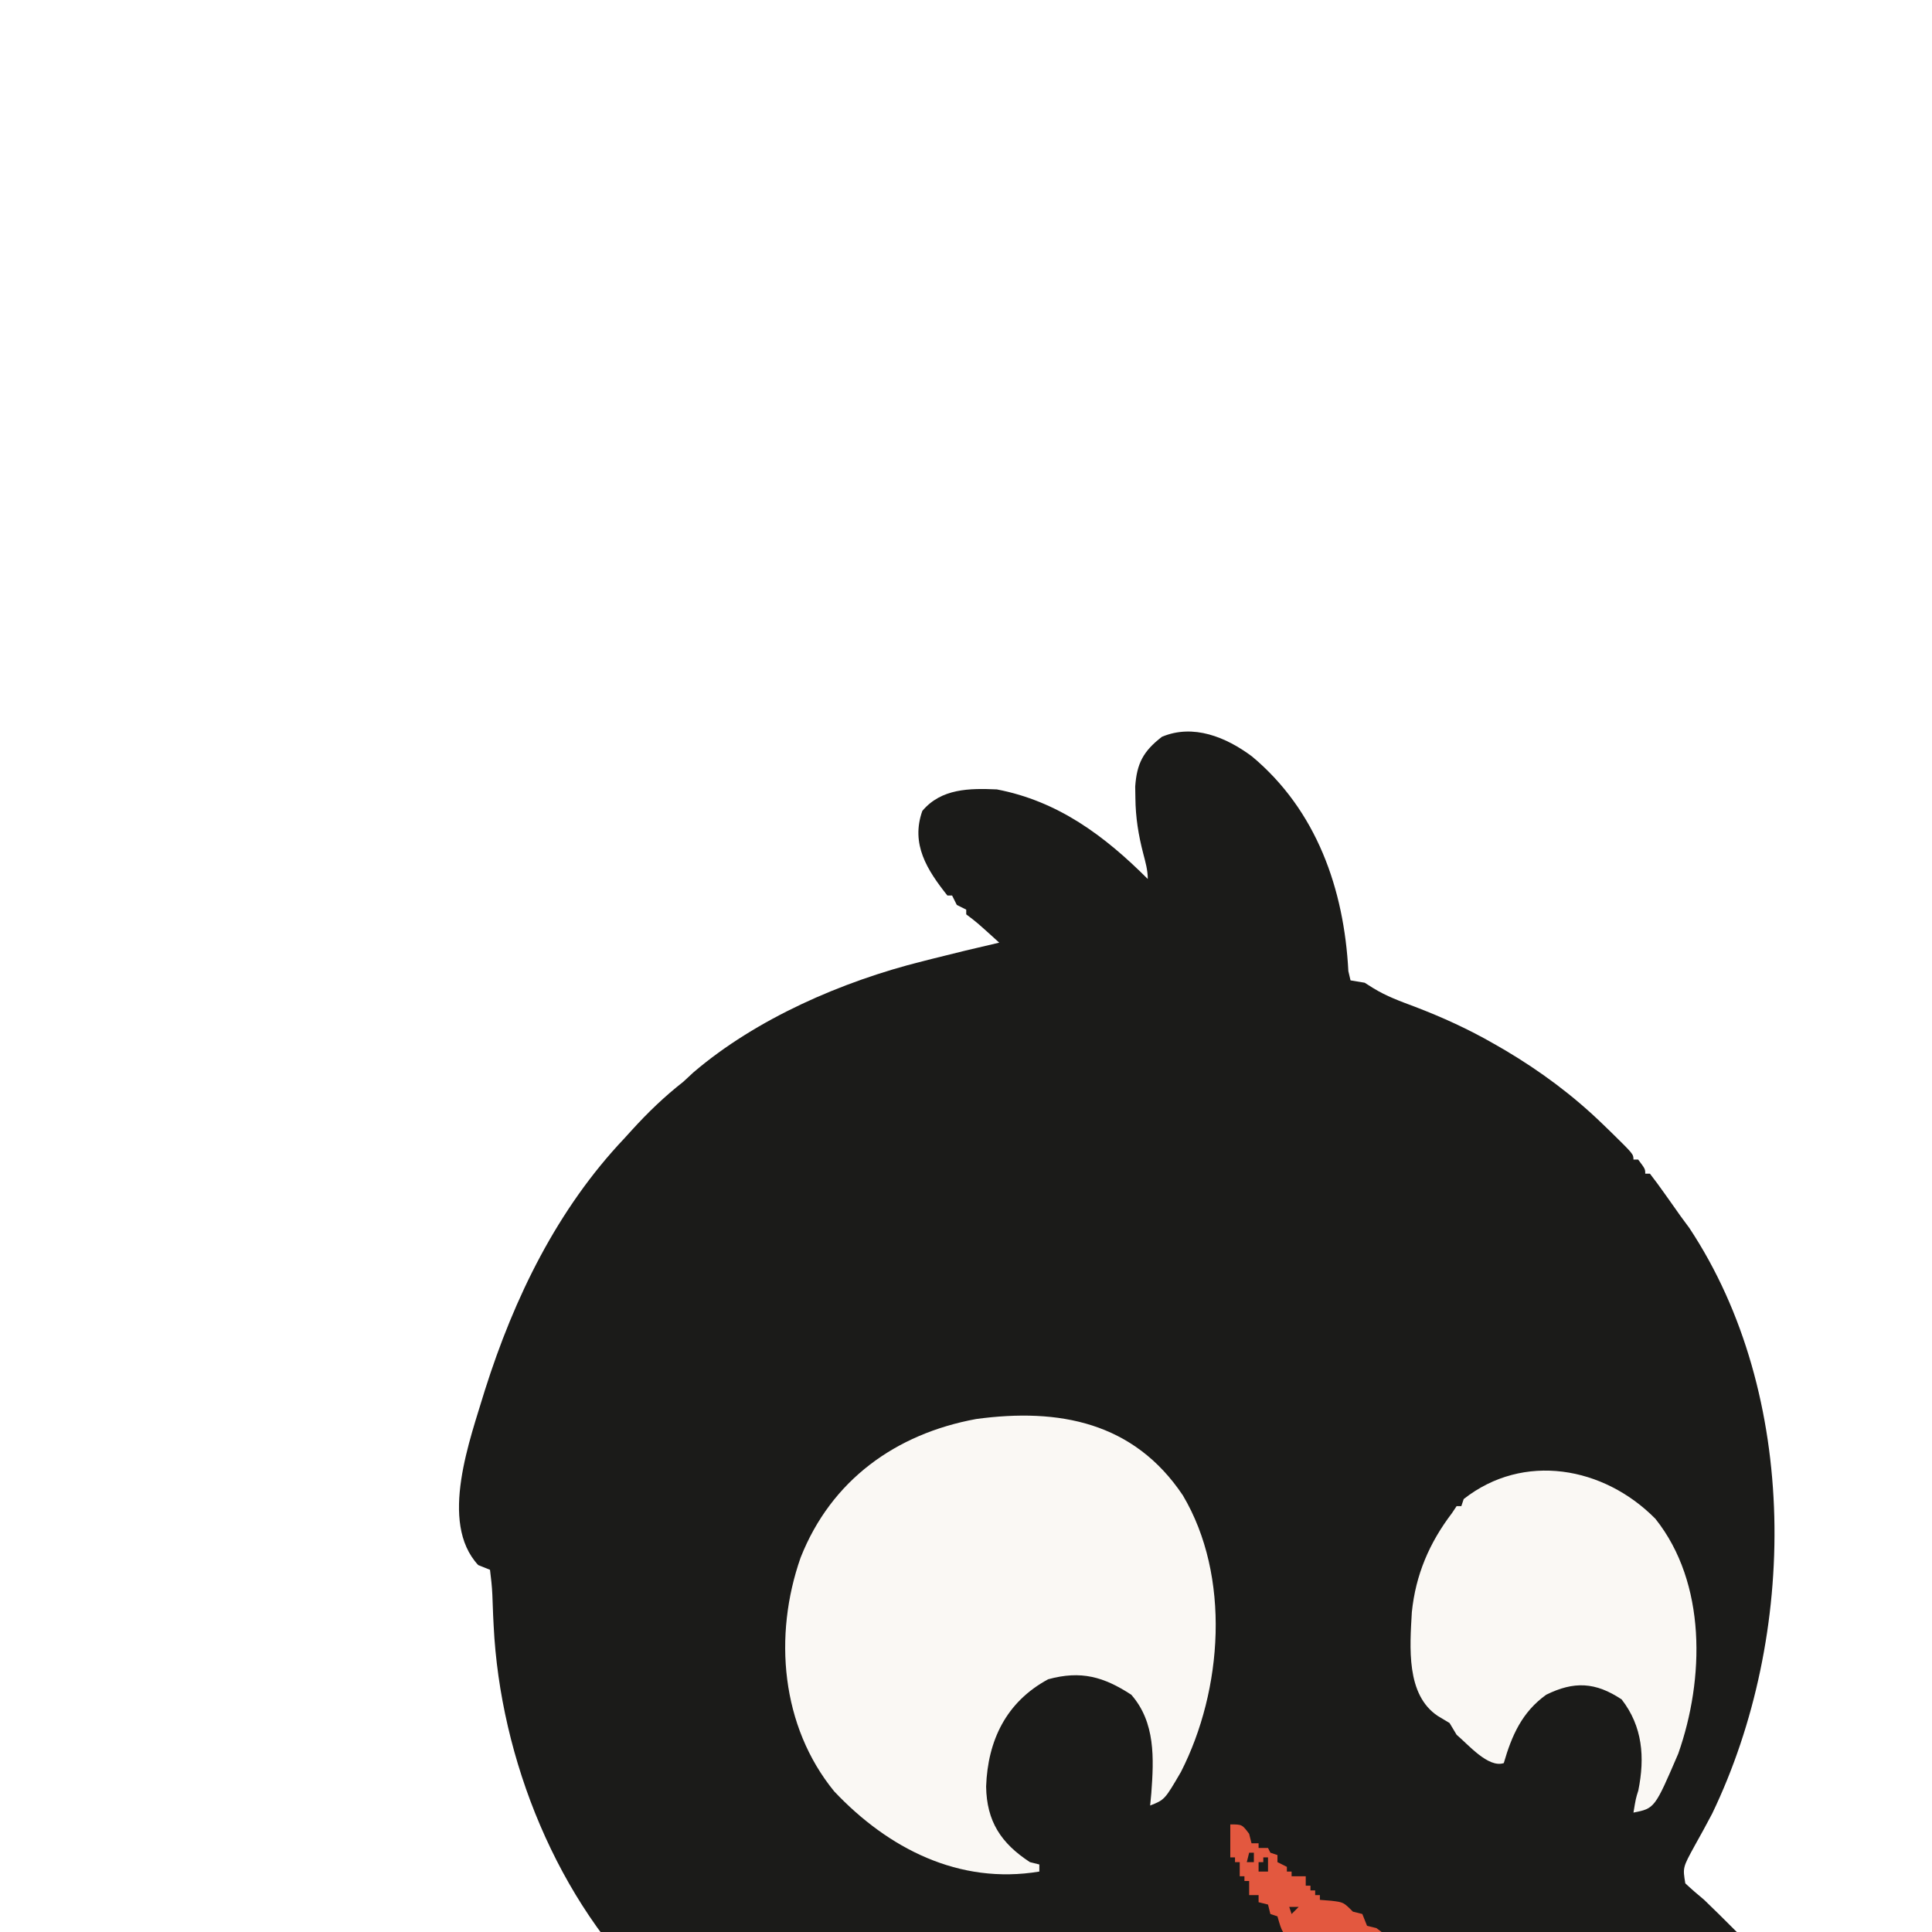
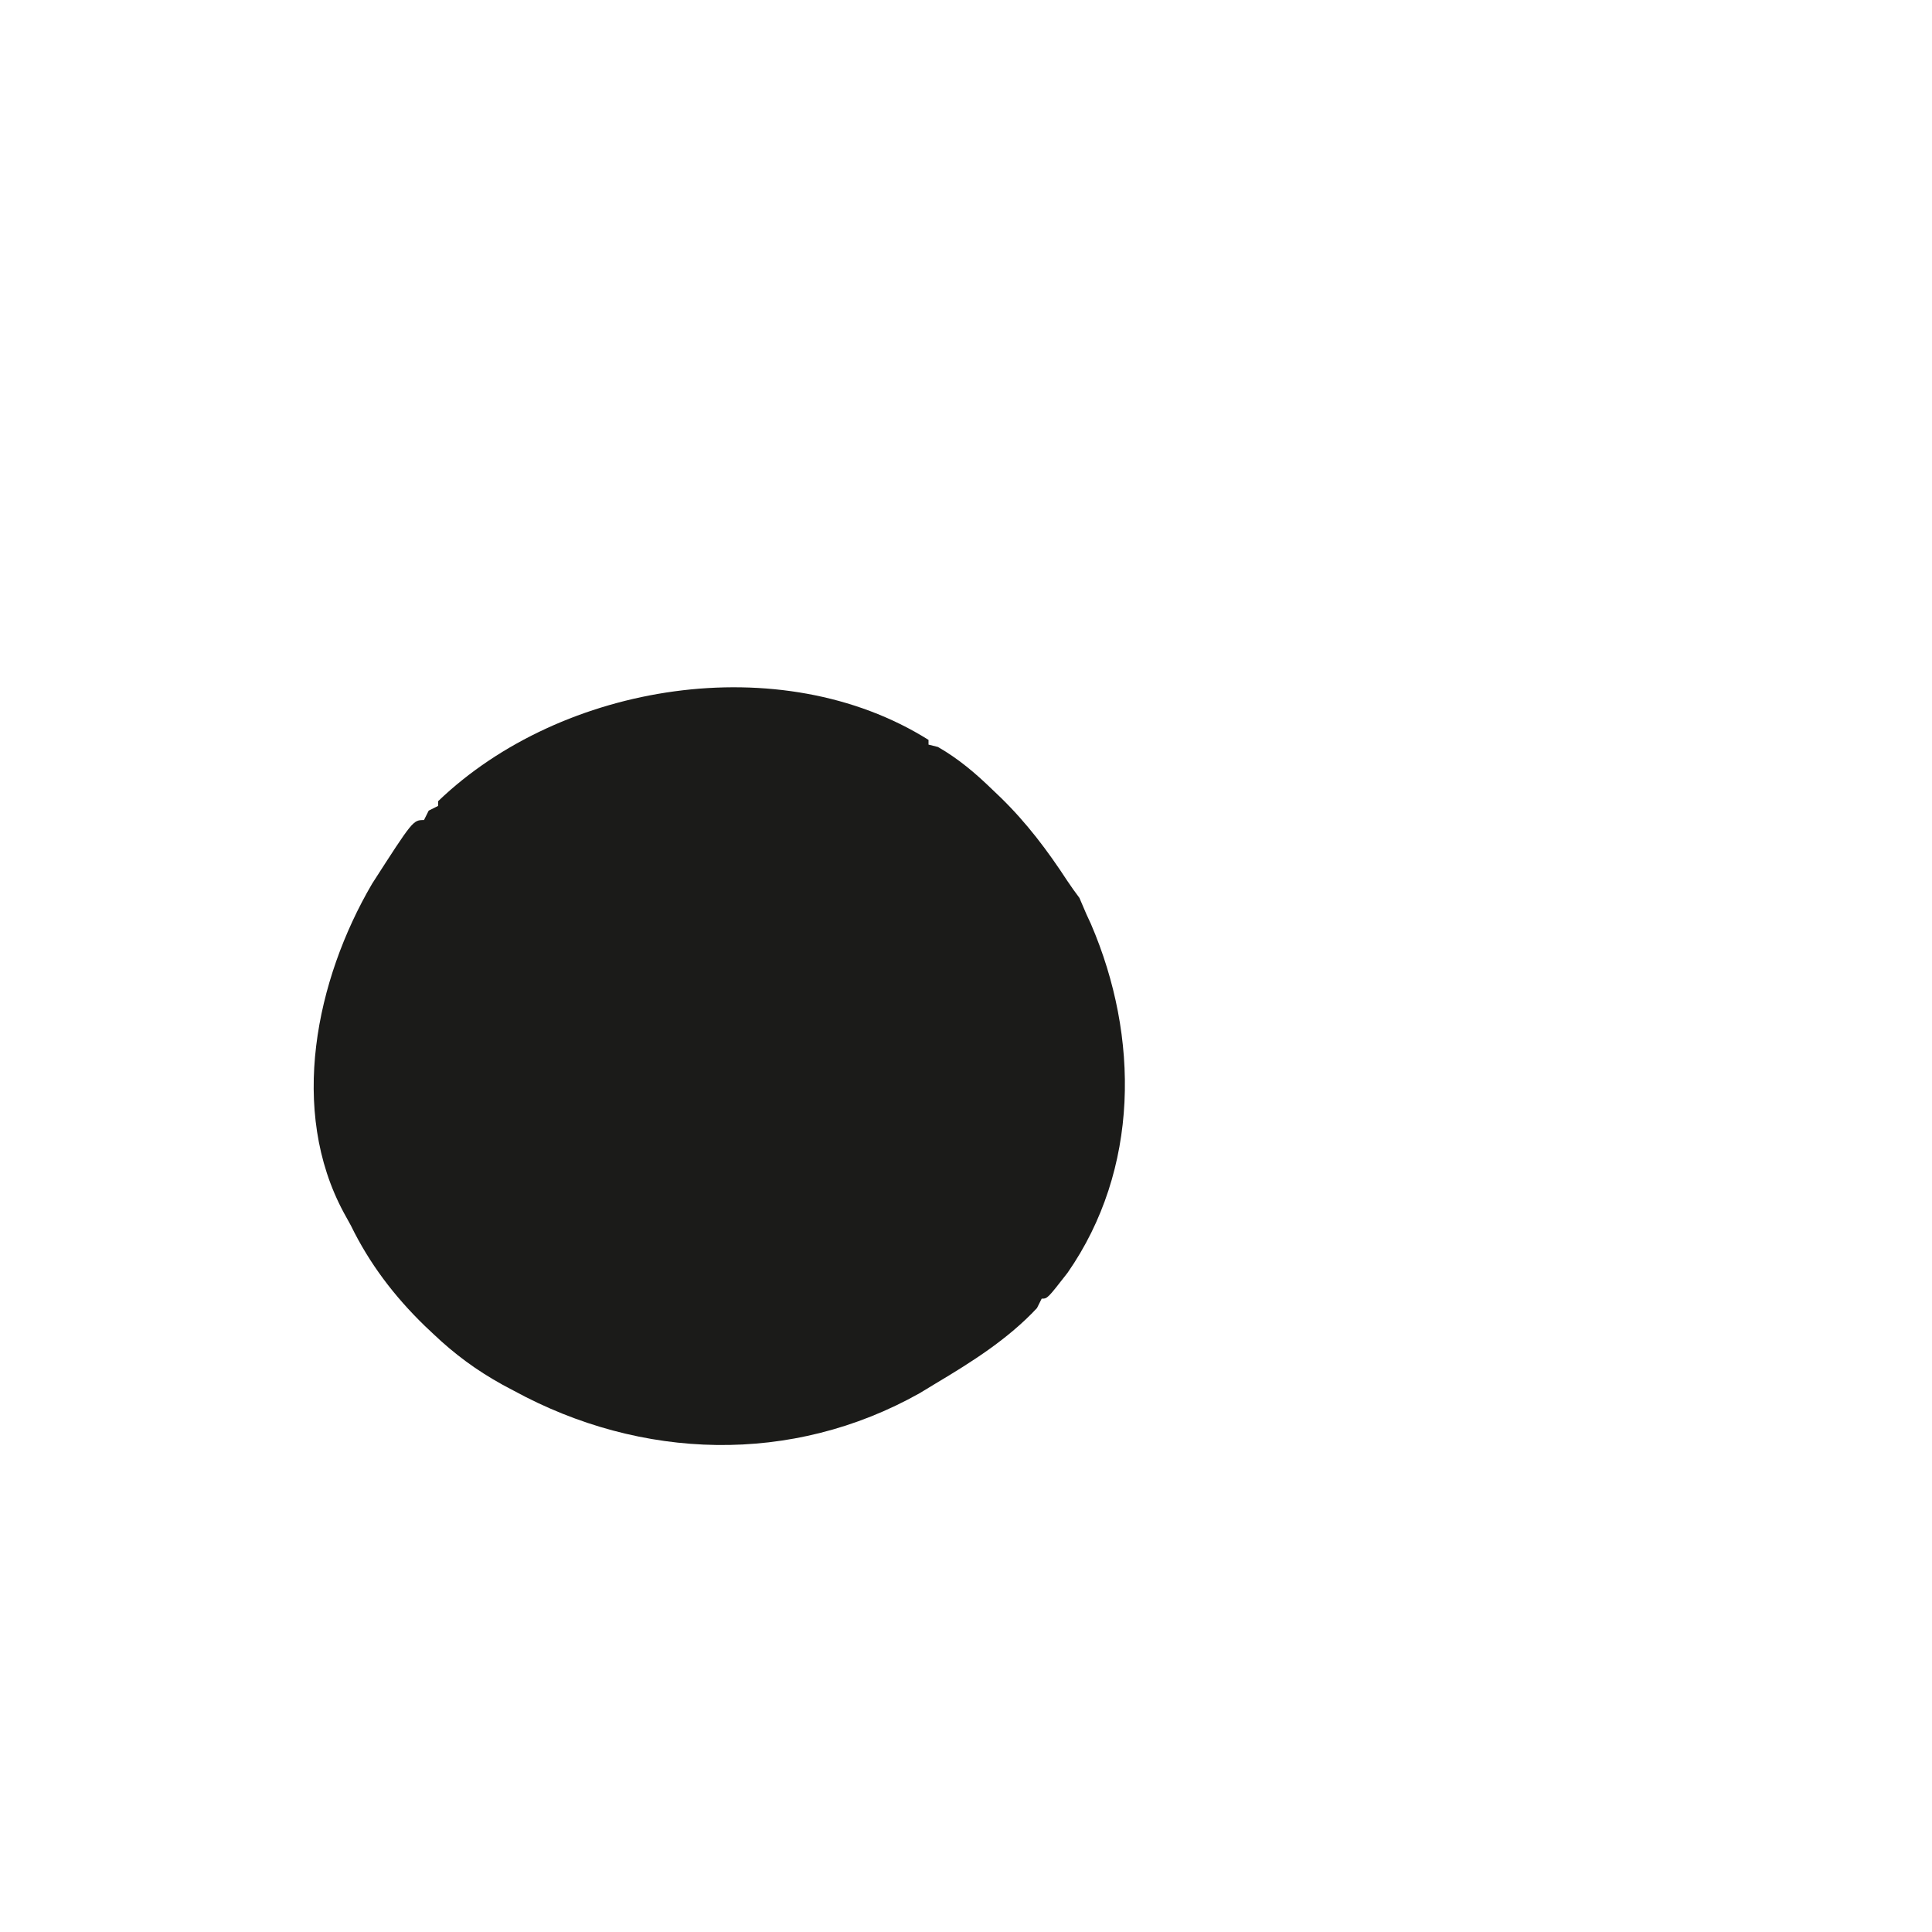
<svg xmlns="http://www.w3.org/2000/svg" viewBox="0 0 512 512">
  <g transform="matrix(0.624796 0 0 0.624796 -63.832 -82.5791)">
-     <path d="M0 0 C27.44 22.89 39.08 56.31 40.89 91.09 C41.05 91.74 41.05 91.74 41.81 95 C43.79 95.33 45.77 95.66 47.81 96 C48.4 96.37 48.4 96.37 51.36 98.24 C57.03 101.75 62.88 103.85 69.12 106.19 C80.85 110.68 91.93 115.73 102.81 122 C104.33 122.87 105.85 123.75 107.41 124.65 C122.48 133.6 136.23 143.8 148.81 156 C150.01 157.16 151.21 158.32 152.44 159.51 C161.81 168.71 161.81 168.71 161.81 171 C162.47 171 163.13 171 163.81 171 C166.81 175 166.81 175 166.81 177 C167.47 177 168.13 177 168.81 177 C170.95 179.74 172.99 182.54 175 185.38 C176.18 187.03 177.35 188.69 178.56 190.4 C179.1 191.16 179.1 191.16 181.81 195 C183.03 196.65 184.25 198.3 185.5 200 C232.36 270.73 231.55 372.96 195.19 448.45 C192.79 453 190.34 457.51 187.81 462 C182.7 471.32 182.7 471.32 183.81 478 C186.39 480.43 189.08 482.74 191.81 485 C196.21 489.2 200.51 493.51 204.81 497.81 C205.97 498.96 207.13 500.1 208.32 501.28 C216.81 509.76 216.81 509.76 216.81 512 C217.47 512 218.13 512 218.81 512 C220.56 514.07 222.24 516.21 223.88 518.38 C227.29 522.82 230.69 526.94 234.5 531.06 C239.41 536.69 243.06 542.55 246.81 549 C247.72 550.49 248.63 551.97 249.56 553.5 C252.39 559.15 254.01 564.96 255.81 571 C231.19 572.98 214.92 570.05 193.46 557.96 C187.75 554.89 181.8 552.46 175.81 550 C169.02 547.18 162.27 544.35 155.62 541.19 C137.61 532.76 137.61 532.76 128.81 531 C129.81 533 129.81 533 134.81 535 C134.81 535.66 134.81 536.32 134.81 537 C135.47 537 136.13 537 136.81 537 C136.81 537.66 136.81 538.32 136.81 539 C137.47 539 138.13 539 138.81 539 C138.81 539.66 138.81 540.32 138.81 541 C139.47 541 140.13 541 140.81 541 C141.47 543.31 142.13 545.62 142.81 548 C146.19 551.13 146.19 551.13 149.81 554 C151.13 555.65 152.45 557.3 153.81 559 C159.89 563.69 159.89 563.69 163.81 565 C164.14 566.98 164.47 568.96 164.81 571 C144.05 571.81 126.71 570.71 106.81 564 C103.13 562.96 99.44 561.94 95.75 560.94 C80.14 556.43 65.72 550.25 50.99 543.39 C41.48 539 41.48 539 35.81 539 C34.75 542.65 33.71 546.32 32.84 550.02 C30.72 558.24 26.89 565.1 20.81 571 C16.82 571.89 16.82 571.89 12.18 571.92 C11.3 571.94 11.3 571.94 6.85 572 C4.92 572 2.99 571.99 1 571.99 C-1.03 572.01 -3.07 572.03 -5.16 572.05 C-11.91 572.1 -18.66 572.11 -25.41 572.11 C-30.1 572.12 -34.8 572.14 -39.49 572.16 C-49.35 572.19 -59.21 572.2 -69.06 572.19 C-81.66 572.18 -94.25 572.25 -106.85 572.35 C-116.56 572.41 -126.26 572.42 -135.97 572.41 C-140.61 572.42 -145.25 572.44 -149.89 572.48 C-195.87 572.87 -195.87 572.87 -212.19 559 C-215.06 556.93 -217.93 554.87 -220.81 552.81 C-223.28 550.89 -225.74 548.96 -228.19 547 C-230.13 545.45 -232.06 543.91 -234.06 542.31 C-249.19 529.59 -249.19 529.59 -249.19 527 C-250.51 526.34 -251.83 525.68 -253.19 525 C-294.62 485.91 -318.86 425.25 -321.64 368.71 C-321.71 367.25 -321.78 365.8 -321.86 364.3 C-321.99 361.38 -322.1 358.46 -322.19 355.54 C-322.34 352.01 -322.75 348.5 -323.19 345 C-324.84 344.34 -326.49 343.68 -328.19 343 C-345.03 324.86 -331.54 289.51 -325.32 268.72 C-312.92 229.57 -294.67 192.07 -266.19 162 C-265.65 161.4 -265.65 161.4 -262.91 158.39 C-256.09 150.9 -249.18 144.26 -241.19 138 C-240.49 137.35 -240.49 137.35 -236.94 134.06 C-210.15 111.16 -173.72 95.41 -139.88 86.94 C-138.53 86.59 -137.18 86.25 -135.79 85.9 C-126.28 83.49 -116.75 81.19 -107.19 79 C-116.69 70.38 -116.69 70.38 -121.19 67 C-121.19 66.34 -121.19 65.68 -121.19 65 C-122.51 64.34 -123.83 63.68 -125.19 63 C-125.85 61.68 -126.51 60.36 -127.19 59 C-127.85 59 -128.51 59 -129.19 59 C-137.79 48.18 -144.81 37.2 -139.81 23.12 C-131.78 13.56 -119.76 13.49 -108.19 14 C-82.24 18.98 -62.55 33.64 -44.19 52 C-44.19 48.16 -45.16 44.9 -46.12 41.19 C-48.17 33.27 -49.36 25.87 -49.44 17.69 C-49.46 16.08 -49.49 14.48 -49.52 12.82 C-48.85 3 -46.09 -2.22 -38.19 -8.31 C-24.88 -13.93 -10.89 -8.14 0 0 Z M48.81 517 C48.48 518.65 48.15 520.3 47.81 522 C48.8 522.66 48.8 522.66 53.81 526 C56.81 524 56.81 524 56.81 521 C56.15 521 55.49 521 54.81 521 C54.81 519.68 54.81 518.36 54.81 517 C52.83 517 50.85 517 48.81 517 Z " fill="#1b1b19" transform="translate(633.1875,453)" />
-     <path d="M0 0 C5 0 5 0 8 4 C8.33 5.32 8.66 6.64 9 8 C9.99 8 10.98 8 12 8 C12 8.66 12 9.32 12 10 C13.32 10 14.64 10 16 10 C16.33 10.66 16.66 11.32 17 12 C17.99 12.33 18.98 12.66 20 13 C20 13.99 20 14.98 20 16 C21.32 16.66 22.64 17.32 24 18 C24 18.66 24 19.32 24 20 C24.66 20 25.32 20 26 20 C26 20.66 26 21.32 26 22 C27.98 22 29.96 22 32 22 C32 23.32 32 24.64 32 26 C32.66 26 33.32 26 34 26 C34 26.66 34 27.32 34 28 C34.66 28 35.32 28 36 28 C36 28.66 36 29.32 36 30 C36.66 30 37.32 30 38 30 C38 30.66 38 31.32 38 32 C38.78 32.06 38.78 32.06 42.75 32.38 C48 33 48 33 52 37 C53.32 37.33 54.64 37.66 56 38 C56.66 39.65 57.32 41.3 58 43 C59.32 43.33 60.64 43.66 62 44 C63.71 45.28 65.42 46.56 67.19 47.88 C72.38 51.56 76.03 53.22 82 55 C88 59 88 59 88 61 C89.44 61.47 90.89 61.95 92.38 62.44 C97 64 97 64 99 67 C100.65 67.66 102.3 68.32 104 69 C102.45 73.64 100.54 74.15 96 76 C90.56 76.22 85.41 76.26 80 76 C77.94 75.92 75.88 75.84 73.75 75.75 C69 75 69 75 65 71 C65.16 70.5 65.16 70.5 66 68 C65.34 68 64.68 68 64 68 C64 66.68 64 65.36 64 64 C62.02 64 60.04 64 58 64 C57.84 64.66 57.84 64.66 57 68 C47.28 65.22 35.74 60.49 31 51 C29.68 50.67 28.36 50.34 27 50 C22 46 22 46 20 39 C19.5 38.84 19.5 38.84 17 38 C16.67 36.68 16.34 35.36 16 34 C14.68 33.67 13.36 33.34 12 33 C12 32.01 12 31.02 12 30 C10.68 30 9.36 30 8 30 C8 28.02 8 26.04 8 24 C7.34 24 6.68 24 6 24 C6 23.34 6 22.68 6 22 C5.34 22 4.68 22 4 22 C4 20.02 4 18.04 4 16 C3.34 16 2.68 16 2 16 C2 15.34 2 14.68 2 14 C1.34 14 0.68 14 0 14 C0 9.38 0 4.76 0 0 Z M8 12 C7.67 13.32 7.34 14.64 7 16 C7.99 16 8.98 16 10 16 C10 14.68 10 13.36 10 12 C9.34 12 8.68 12 8 12 Z M14 14 C14 14.66 14 15.32 14 16 C13.34 16 12.68 16 12 16 C12 17.32 12 18.64 12 20 C13.32 20 14.64 20 16 20 C16 18.02 16 16.04 16 14 C15.34 14 14.68 14 14 14 Z M25 35 C25.33 35.99 25.66 36.98 26 38 C26.99 37.01 27.98 36.02 29 35 C27.68 35 26.36 35 25 35 Z " fill="#e3583f" transform="translate(624,906)" />
-     <path d="M0 0 C20.39 34.3 16.92 82.58 -0.82 117.31 C-7.69 129.08 -7.69 129.08 -13.88 131.56 C-13.72 129.83 -13.55 128.1 -13.38 126.31 C-12.29 111.61 -11.6 96.29 -21.88 84.56 C-33.59 76.92 -43.21 74.19 -57.13 78 C-74.95 87.61 -82.76 103.96 -83.45 123.5 C-83.22 138.27 -77.14 147.54 -64.88 155.56 C-63.56 155.89 -62.24 156.22 -60.88 156.56 C-60.88 157.55 -60.88 158.54 -60.88 159.56 C-94.91 165.23 -125.02 149.77 -147.88 125.56 C-170.46 97.93 -173.74 59.46 -162.13 26.38 C-149.16 -6.45 -121.8 -26.11 -87.7 -32.38 C-52.55 -37.16 -20.79 -31.08 0 0 Z " fill="#faf8f4" transform="translate(603.8828,766.4375)" />
-     <path d="M0 0 C21.73 27.26 20.86 67.89 9.69 99.62 C-0.29 122.82 -0.29 122.82 -9.31 124.62 C-8.31 118.62 -8.31 118.62 -7.25 115.25 C-4.4 101.19 -5.43 88.07 -14.31 76.62 C-25.41 69.22 -34.53 68.81 -46.31 74.62 C-56.54 81.95 -60.9 91.84 -64.31 103.62 C-70.91 105.82 -79.46 95.67 -84.31 91.62 C-85.3 89.98 -86.29 88.33 -87.31 86.62 C-88.96 85.63 -90.61 84.64 -92.31 83.62 C-105.82 74.62 -104.15 54.44 -103.31 39.62 C-101.7 23.78 -95.91 10.23 -86.31 -2.38 C-85.65 -3.37 -84.99 -4.36 -84.31 -5.38 C-83.65 -5.38 -82.99 -5.38 -82.31 -5.38 C-81.98 -6.37 -81.65 -7.36 -81.31 -8.38 C-55.94 -28.31 -21.86 -22.18 0 0 Z " fill="#faf8f4" transform="translate(804.3125,776.375)" />
+     <path d="M0 0 C0 0.66 0 1.32 0 2 C1.32 2.33 2.64 2.66 4 3 C12.68 7.99 19.85 14.06 27 21 C28.16 22.11 29.32 23.22 30.52 24.36 C41.63 35.18 50.4 46.83 58.87 59.79 C60.5 62.25 62.23 64.64 64 67 C64.99 69.31 65.98 71.62 67 74 C67.62 75.34 68.24 76.68 68.88 78.06 C89.54 126.07 89.48 182.16 59 226 C50.44 237 50.44 237 48 237 C47.34 238.32 46.68 239.64 46 241 C33.77 254.12 18.32 263.87 3 273 C0.79 274.34 -1.41 275.68 -3.69 277.06 C-57.94 307.59 -121.84 305.57 -176 276 C-177.54 275.18 -179.09 274.36 -180.68 273.51 C-191.66 267.45 -200.92 260.63 -210 252 C-211.22 250.85 -212.43 249.7 -213.69 248.52 C-226.59 235.99 -237.1 222.2 -245 206 C-245.99 204.21 -246.98 202.41 -248 200.56 C-271.38 157.21 -259.91 101.84 -236 61 C-218.64 34 -218.64 34 -214 34 C-213.34 32.68 -212.68 31.36 -212 30 C-210.68 29.34 -209.36 28.68 -208 28 C-208 27.34 -208 26.68 -208 26 C-155.6 -24.34 -62.5 -39.24 0 0 Z " fill="#1b1b19" transform="translate(496,446)" />
  </g>
</svg>
